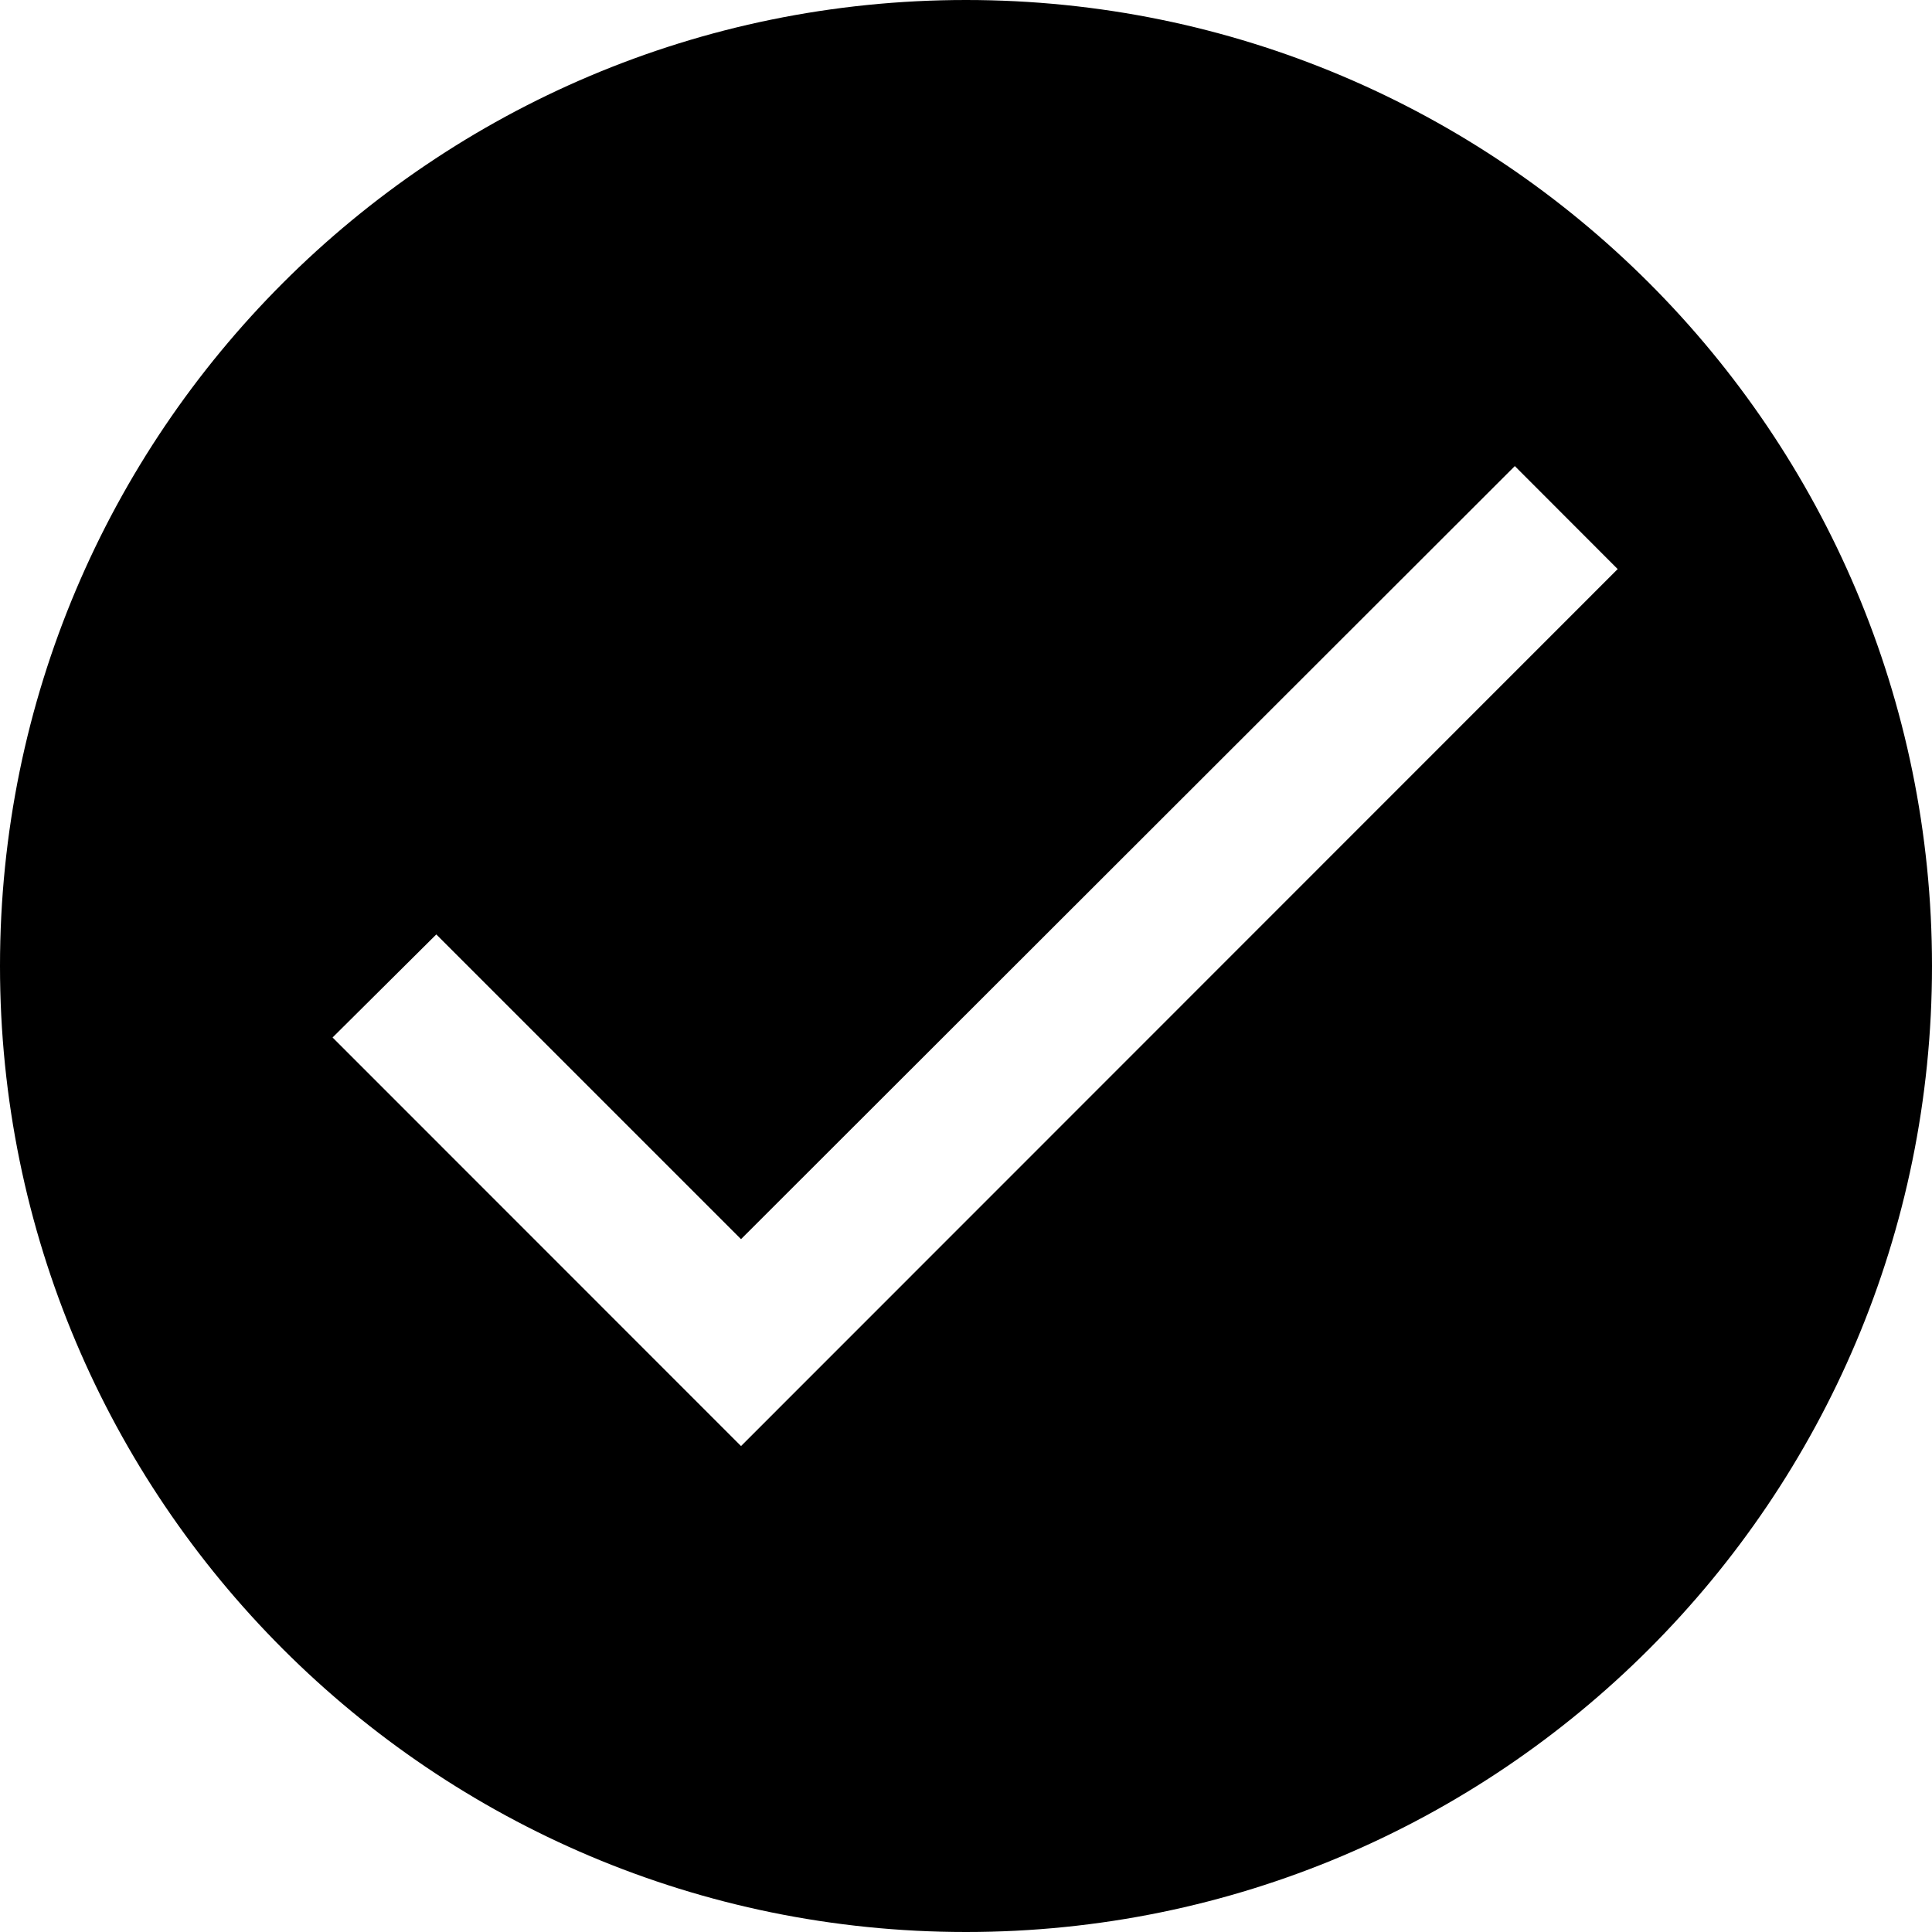
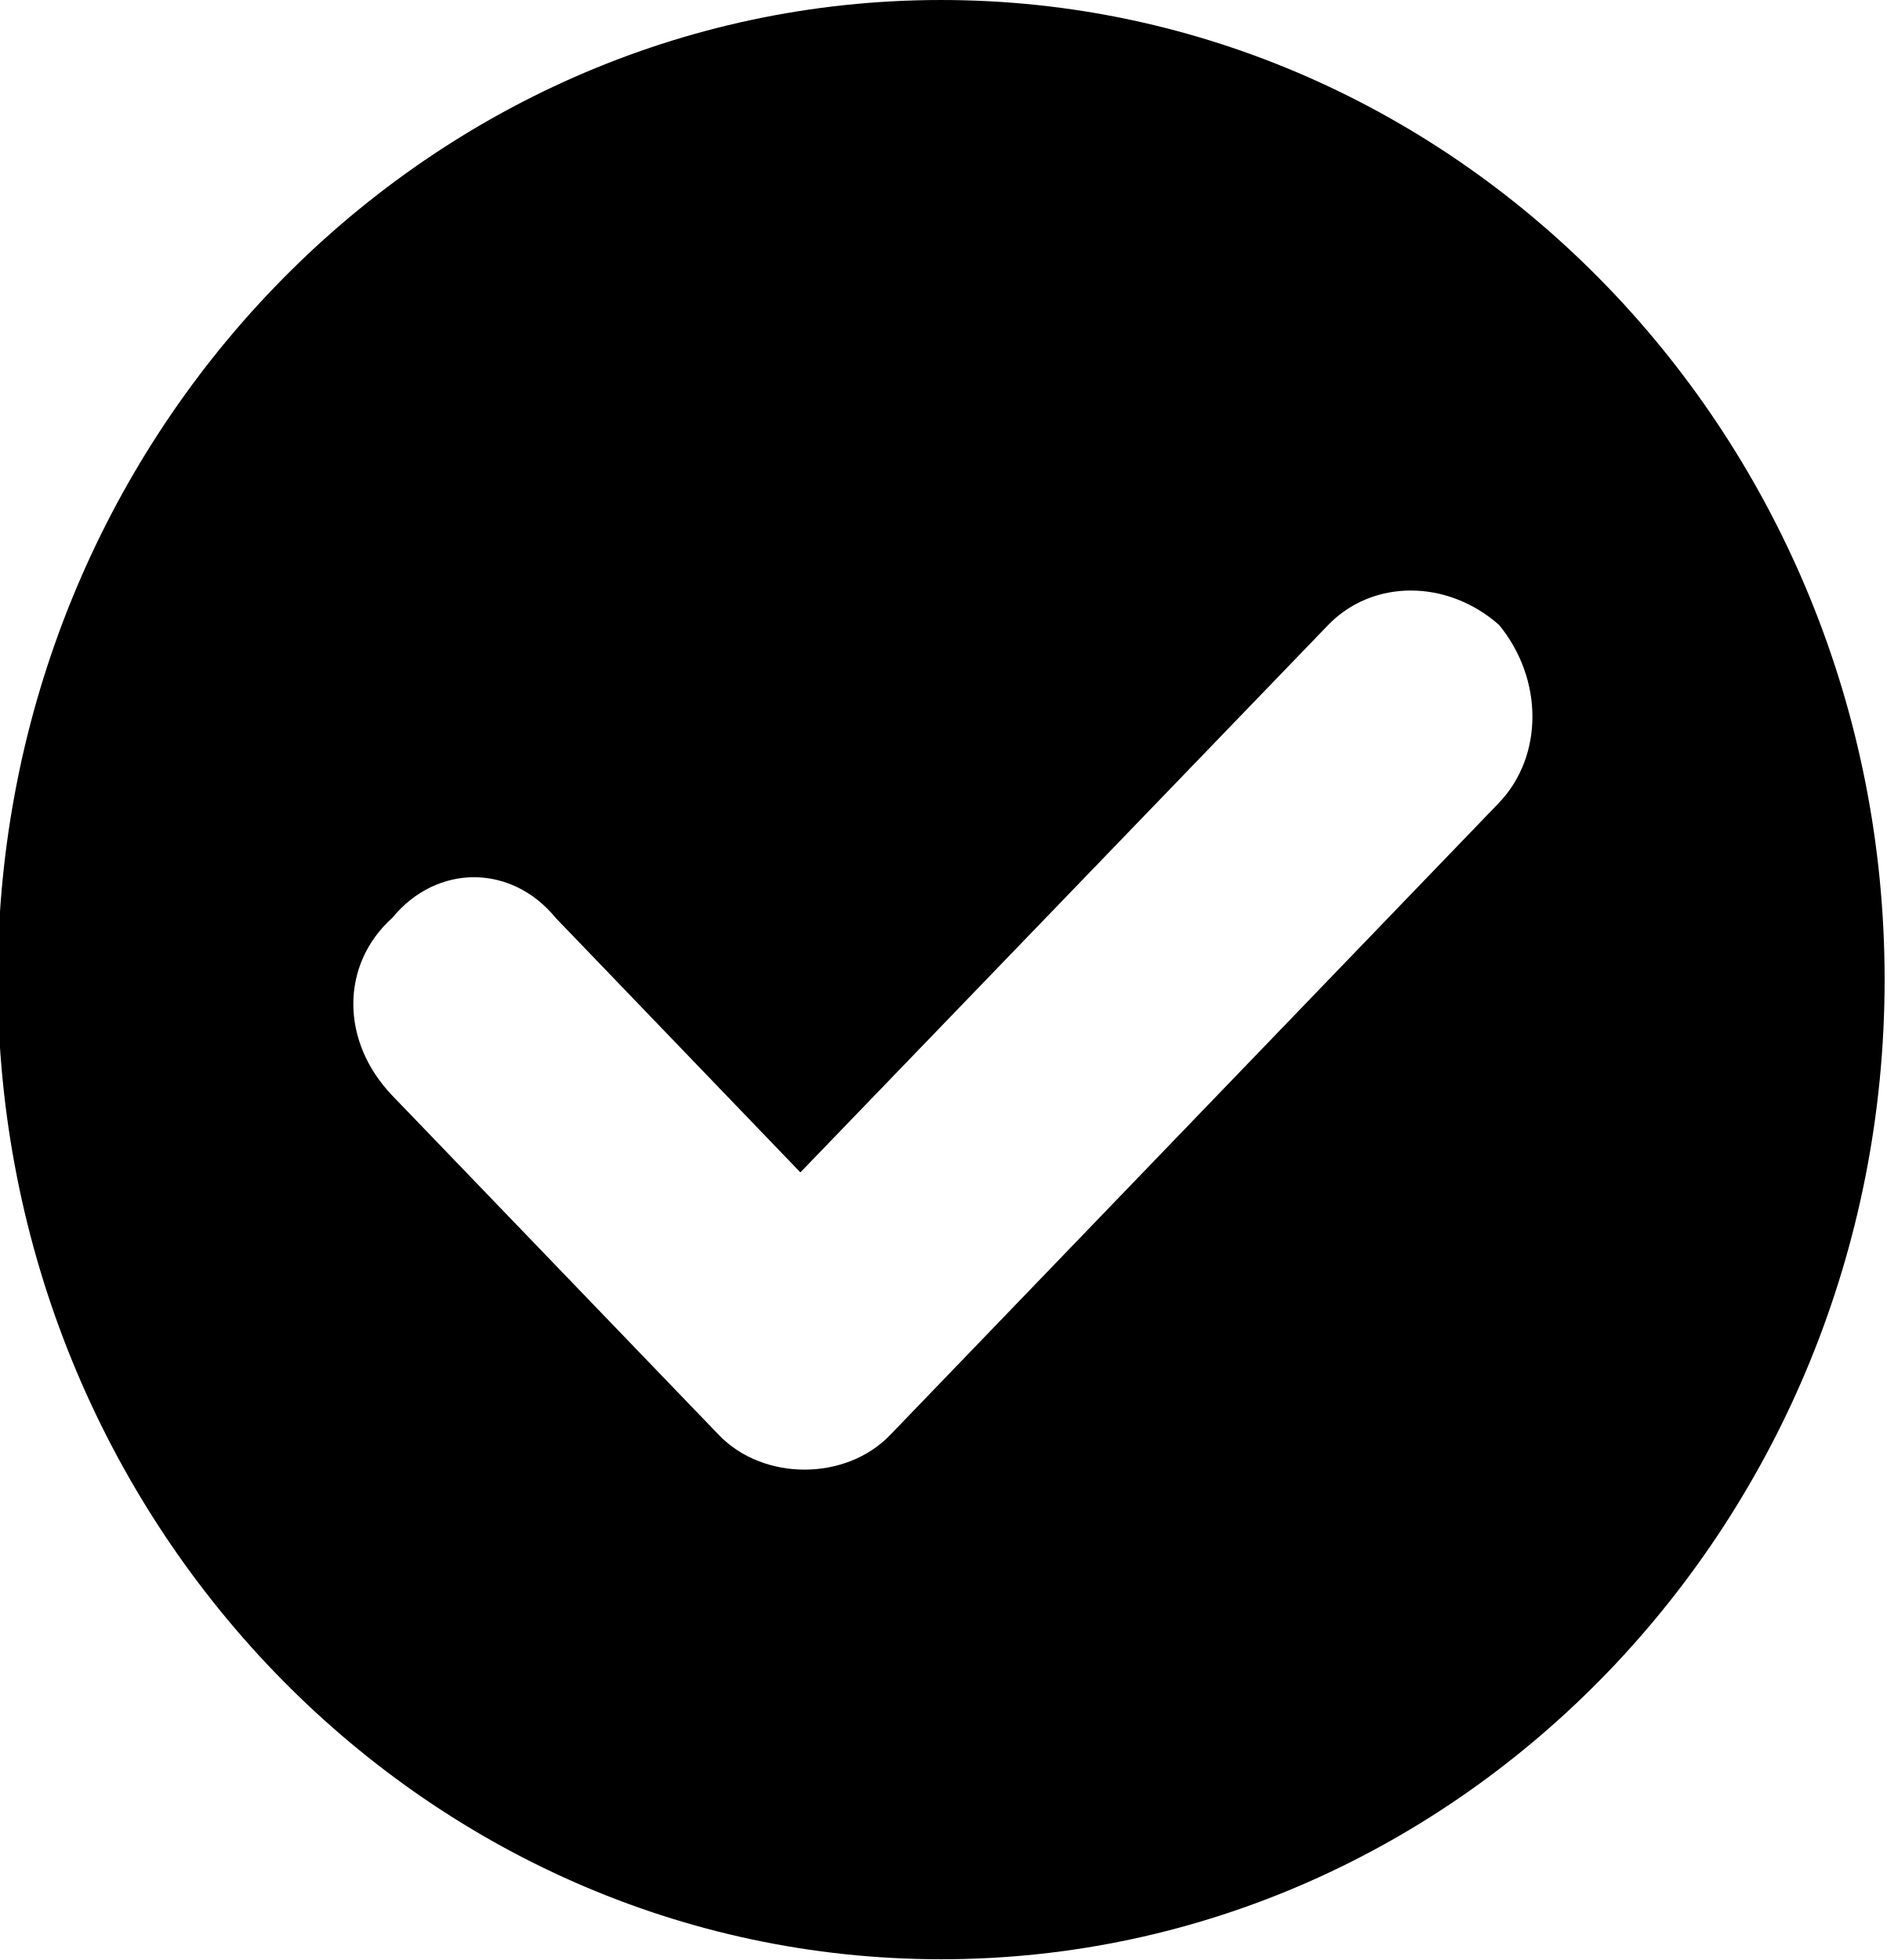
- <svg xmlns="http://www.w3.org/2000/svg" width="29" height="29" version="1.1" viewBox="0 0 29 29">
+ <svg xmlns="http://www.w3.org/2000/svg" width="2.506mm" height="2.603mm" version="1.1" viewBox="0 0 2.506 2.603">
  <style />
-   <defs>
-     <clipPath id="clipPathChecked">
-       <path d="m11.123 18.6-4.574-4.574-1.557 1.547 6.131 6.133 13.159-13.164-1.544-1.546z" display="none" />
-       <path class="powerclip" d="m-5-5h39v39h-39zm16.123 23.6-4.574-4.574-1.557 1.547 6.131 6.133 13.159-13.164-1.544-1.546z" />
-     </clipPath>
-   </defs>
-   <g id="InActive_Check" transform="translate(-3693,3760)" data-name="InActive Check">
-     <path transform="translate(3693,-3760)" d="M 14.5,0 A 14.5,14.5 0 1 1 0,14.5 14.5,14.5 0 0 1 14.5,0 Z" clip-path="url(#clipPathChecked)" data-name="Path 2165" />
+   <g transform="translate(-126.06 -112.02)">
+     <path d="m127.31 112.02c0.691 0 1.253 0.584 1.253 1.301s-0.562 1.301-1.253 1.301c-0.691 0-1.253-0.584-1.253-1.301s0.562-1.301 1.253-1.301zm-0.187 1.557 0.701-0.727c0.059-0.061 0.158-0.061 0.227 0 0.059 0.072 0.059 0.174 0 0.236l-0.809 0.84c-0.059 0.061-0.168 0.061-0.227 0l-0.434-0.451c-0.069-0.072-0.069-0.174 0-0.236 0.059-0.072 0.158-0.072 0.217 0z" fill-rule="evenodd" />
  </g>
</svg>
